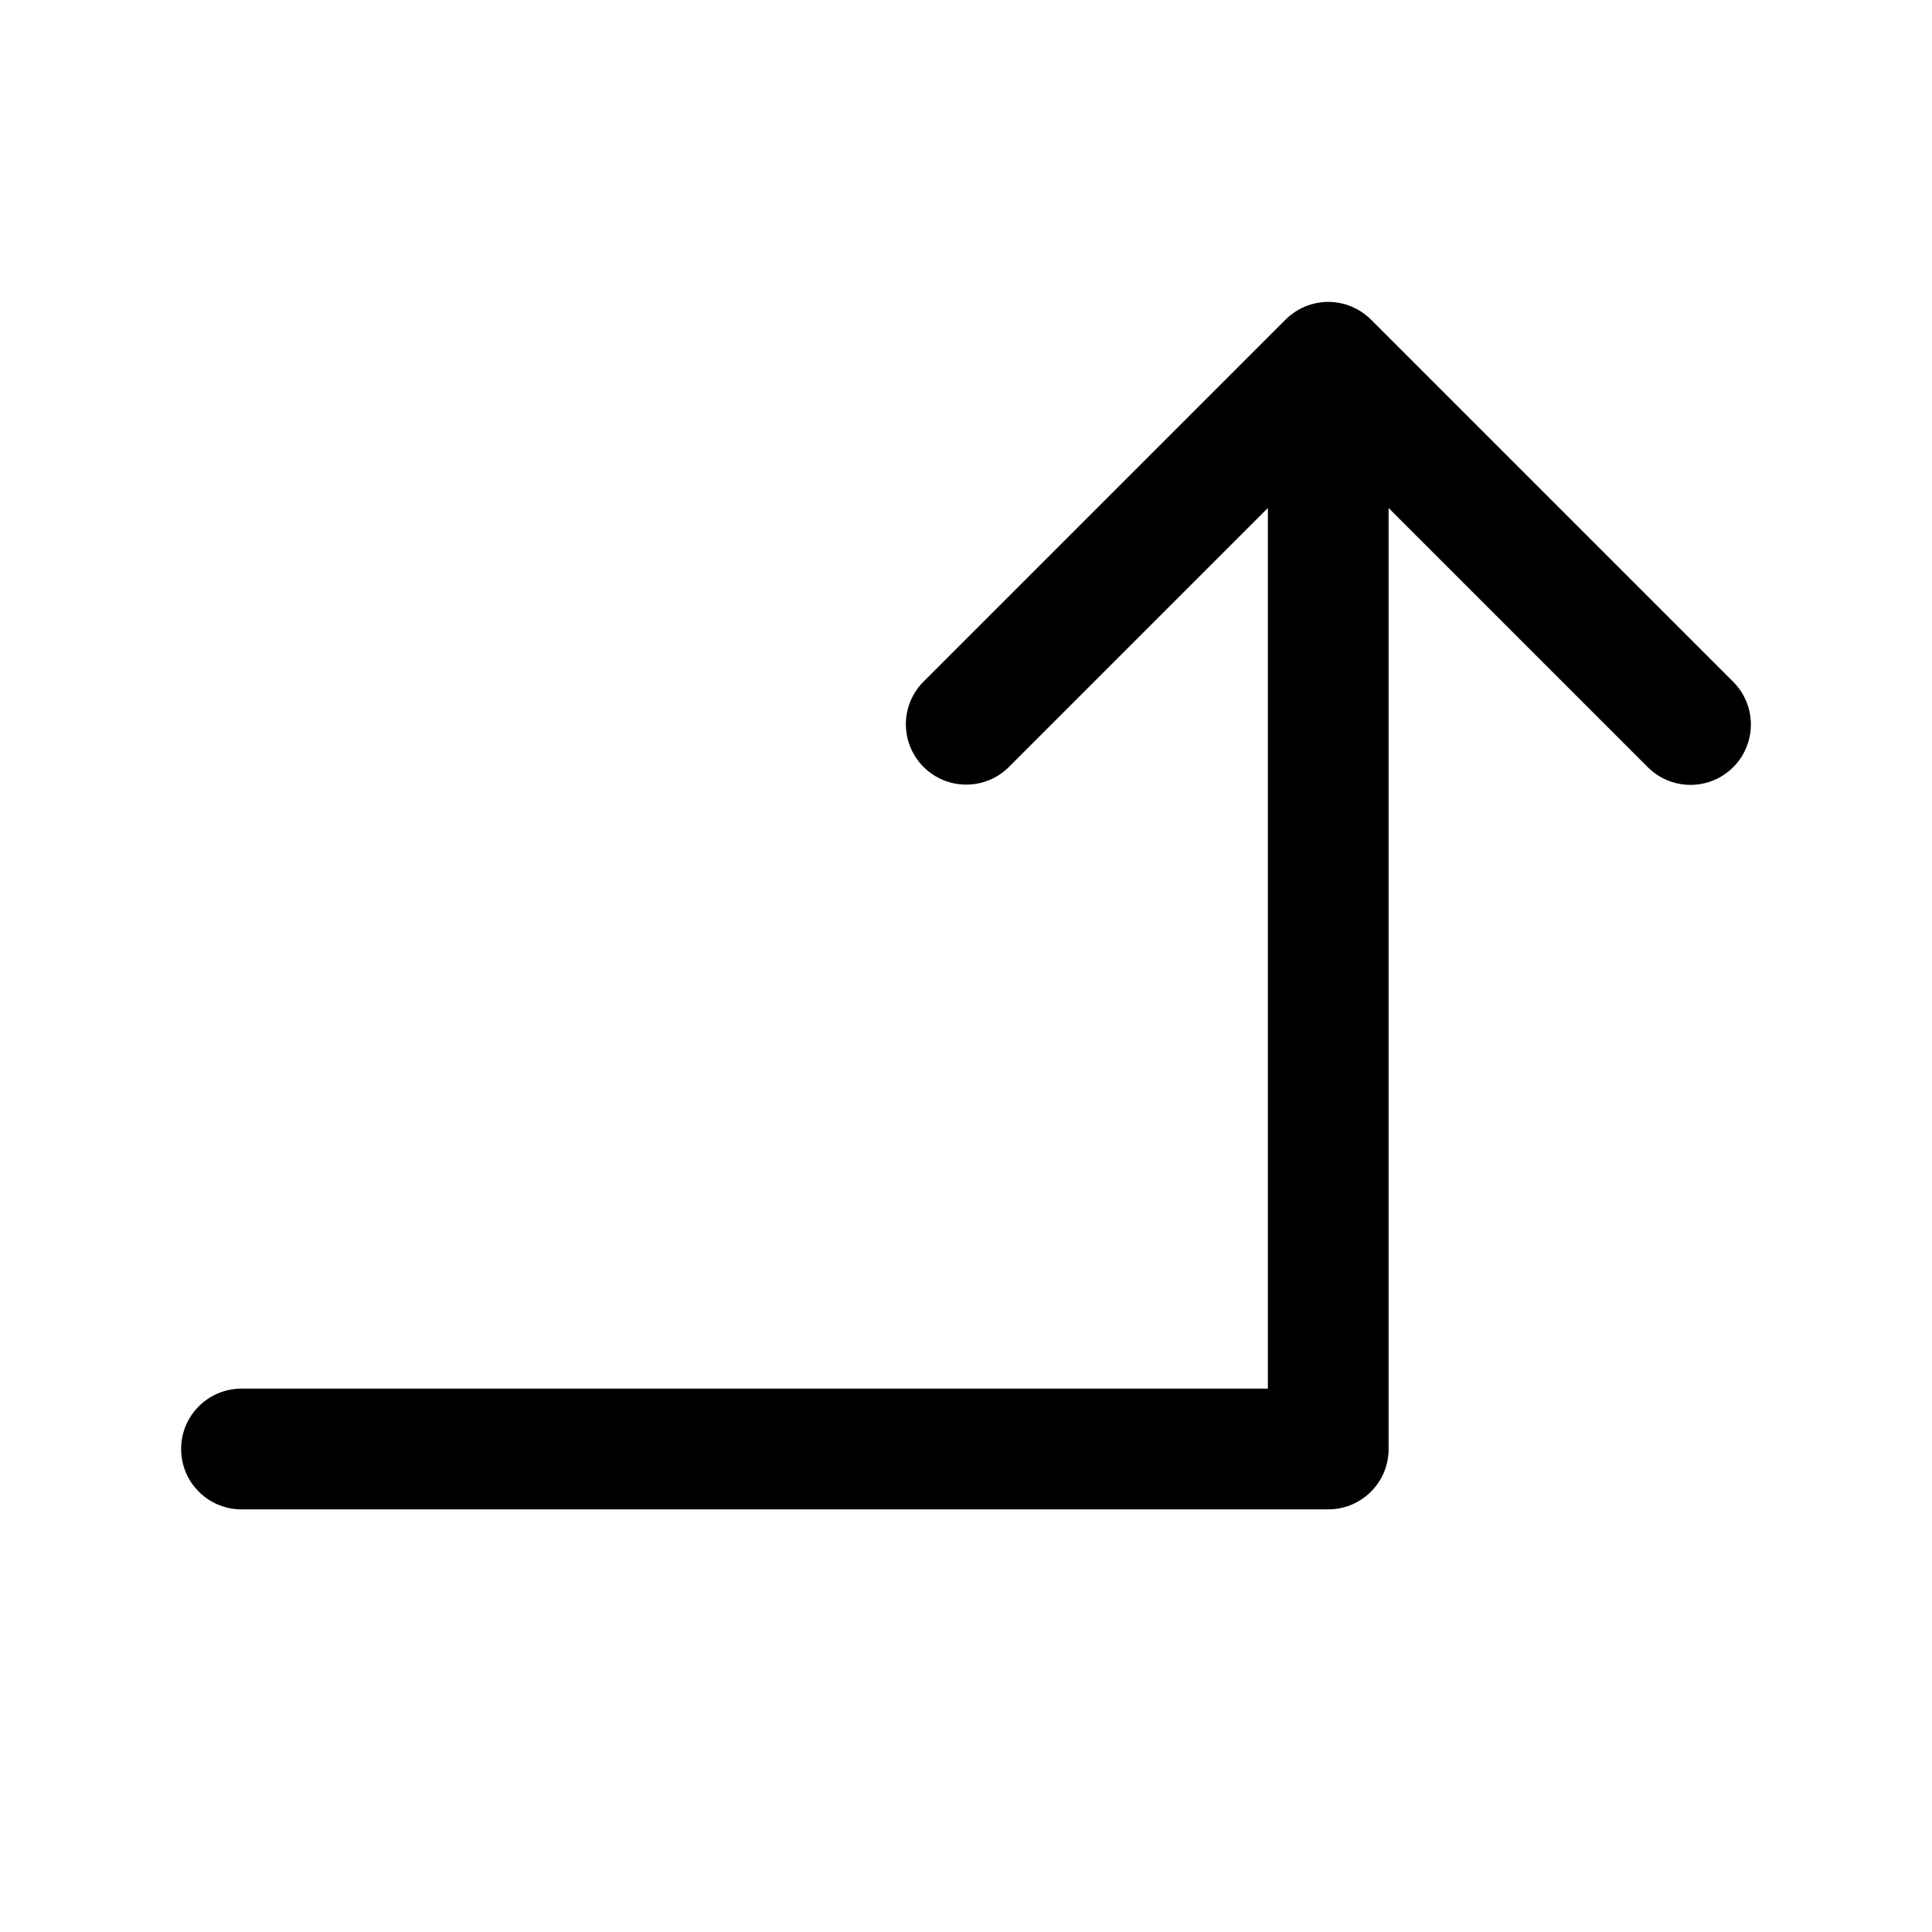
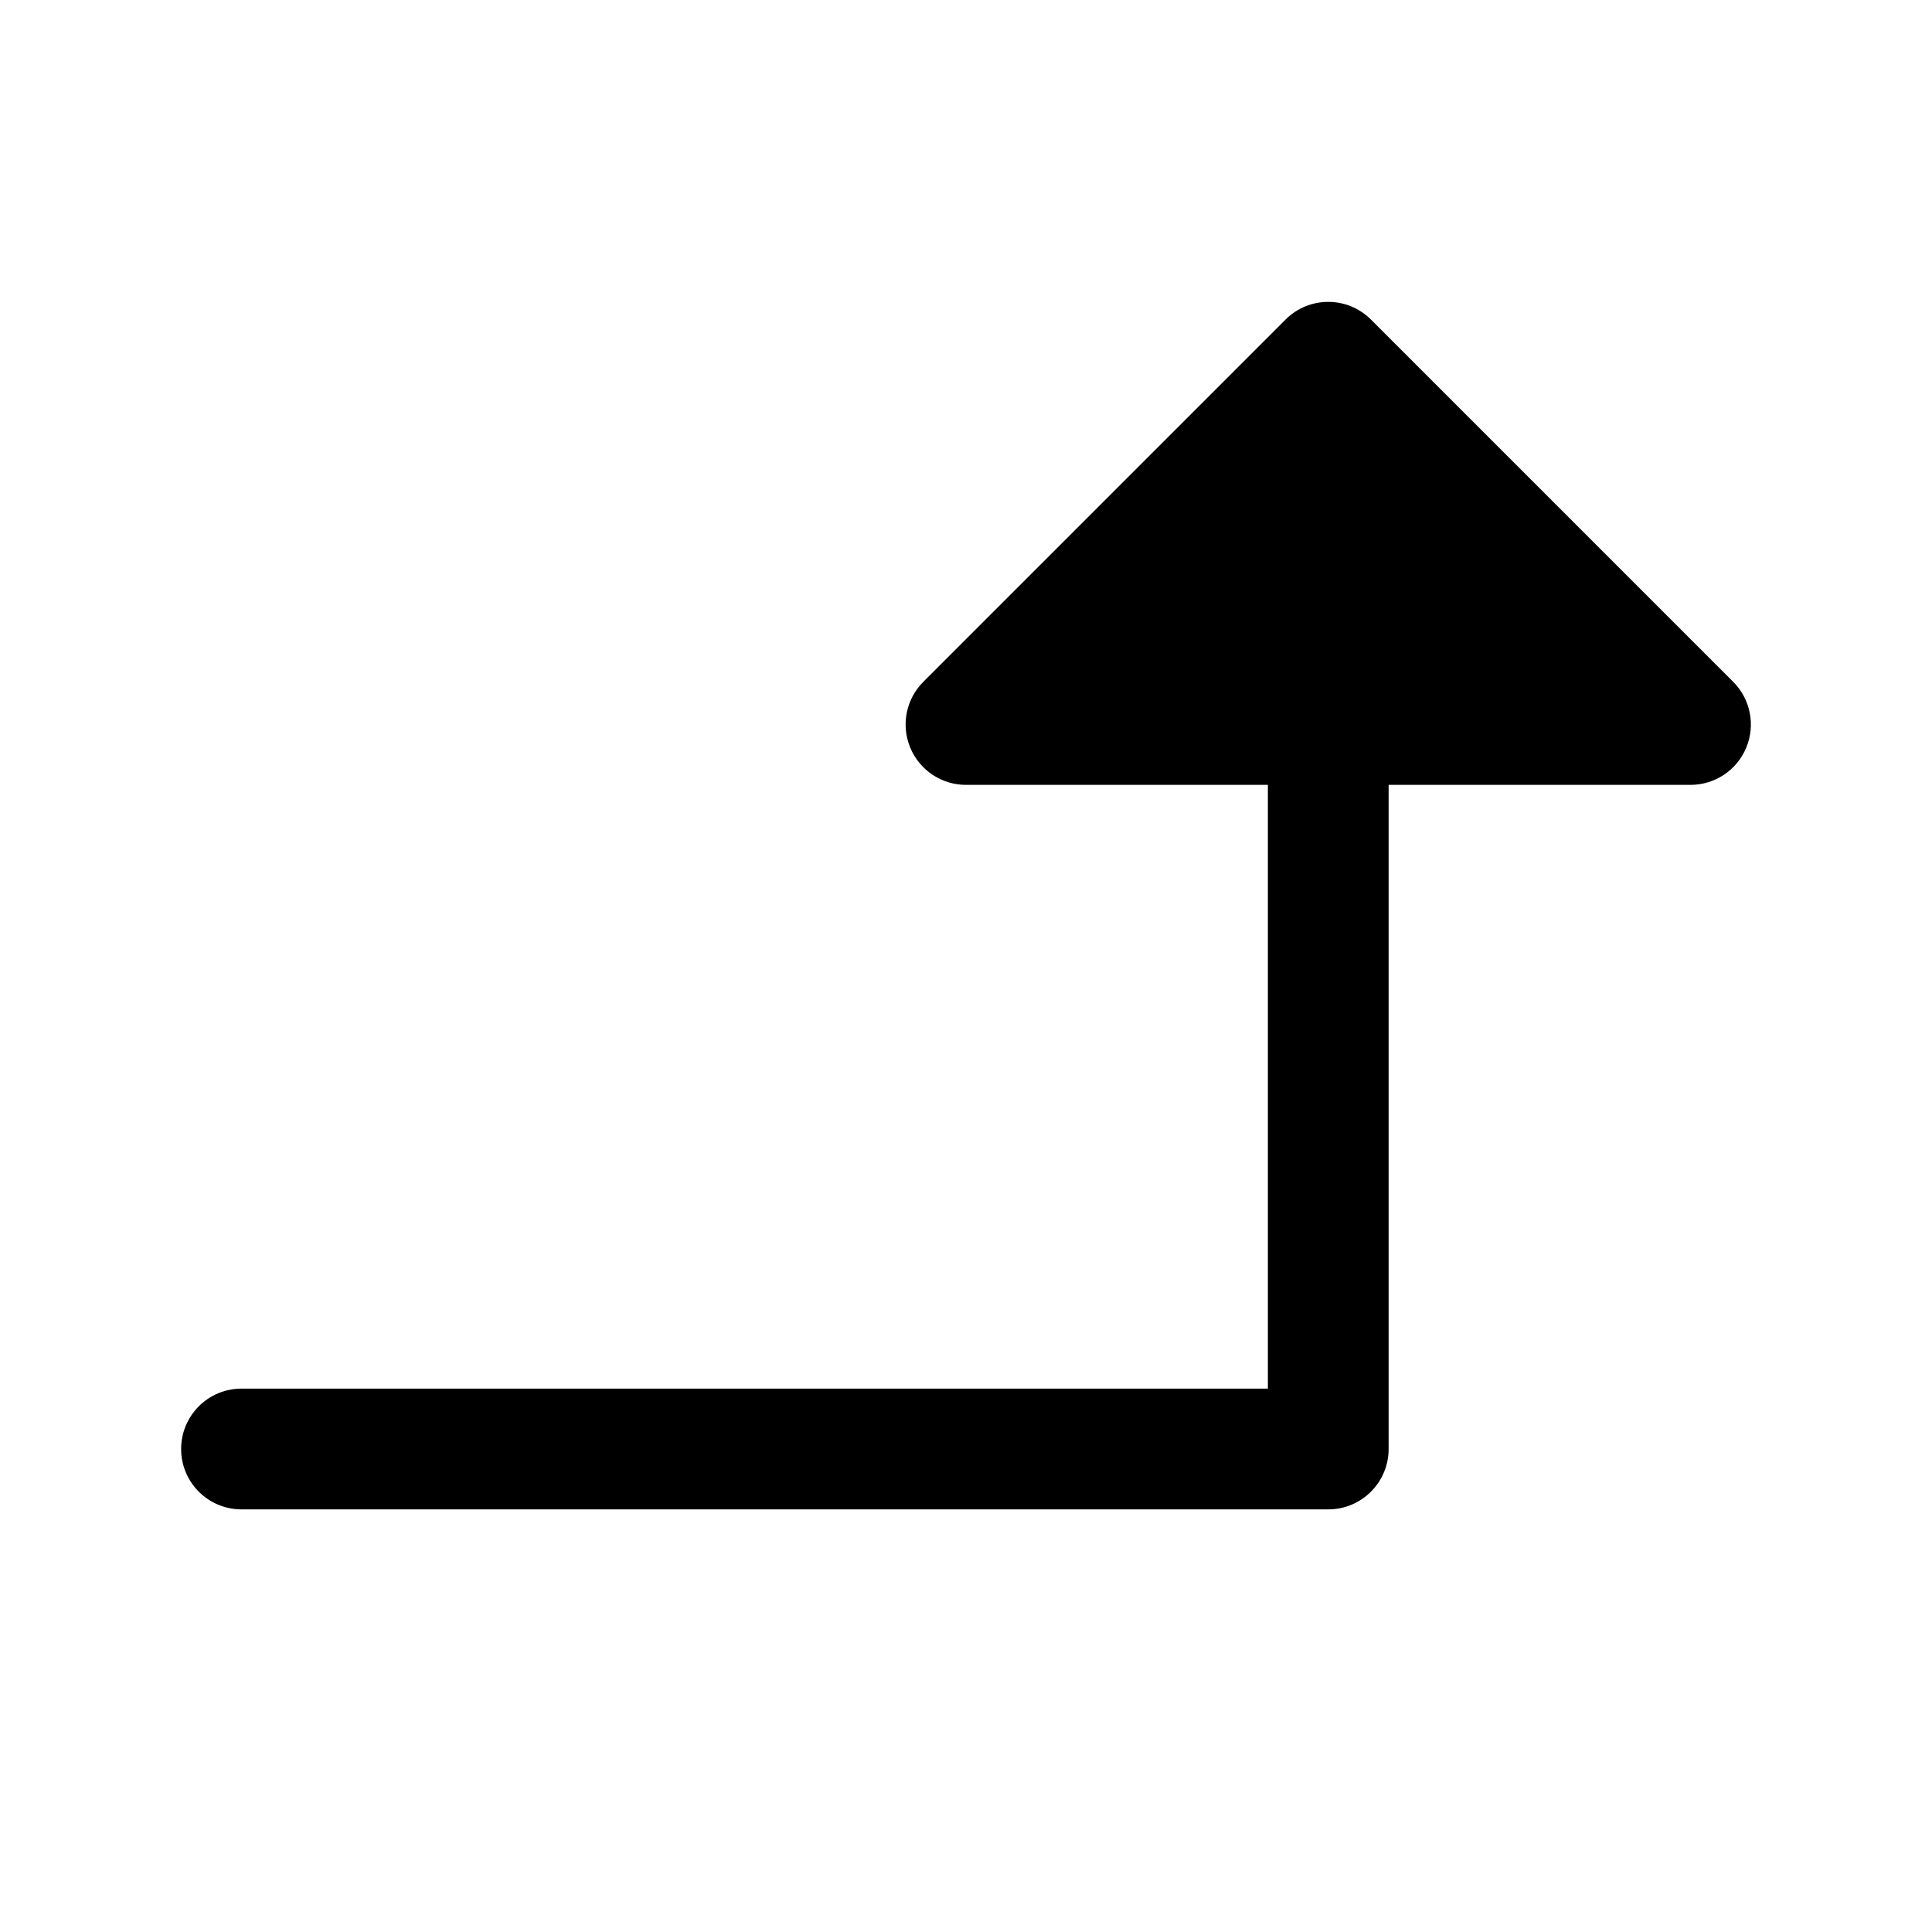
<svg xmlns="http://www.w3.org/2000/svg" viewBox="0 0 256 256" fill="currentColor">
-   <path d="M229.657,101.657a8.001,8.001,0,0,1-11.314,0L184,67.314V192a8,8,0,0,1-8,8H32a8,8,0,0,1,0-16H168V67.314l-34.343,34.343a8,8,0,0,1-11.314-11.313l48-48c.016-.016.034-.029.05-.045.172-.169.35-.331.536-.484.094-.077.193-.144.29-.217.113-.084.223-.172.34-.25.113-.076.23-.141.346-.211.108-.065.214-.132.325-.192.117-.062.237-.115.356-.171.118-.056.234-.115.354-.165.114-.047.23-.085.345-.126.131-.047.261-.098.395-.138.114-.034.229-.059.344-.089.138-.035.274-.073.414-.101.13-.026.262-.041.394-.06.127-.019.252-.042.381-.055.232-.023.465-.033.698-.035C175.941,40.004,175.97,40,176,40s.059.004.088.004c.233.003.466.012.698.035.129.012.254.036.381.055.131.019.263.034.394.06.14.028.277.066.414.101.115.029.231.054.344.089.134.041.264.091.395.138.115.042.231.079.345.126.121.05.237.109.354.165.119.056.239.109.356.171.111.06.217.128.325.192.116.069.233.135.346.211.117.078.227.166.34.25.096.072.196.139.29.217.186.153.364.315.536.484.016.016.034.029.05.045l48,48A8,8,0,0,1,229.657,101.657Z" />
+   <path d="M231.391,99.062A8,8,0,0,1,224,104H184v88a8,8,0,0,1-8,8H32a8,8,0,0,1,0-16H168V104H128a8,8,0,0,1-5.657-13.657l48-48a8.001,8.001,0,0,1,11.314,0l48,48A7.999,7.999,0,0,1,231.391,99.062Z" />
</svg>
